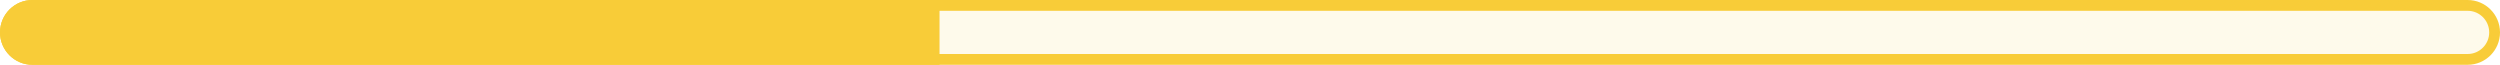
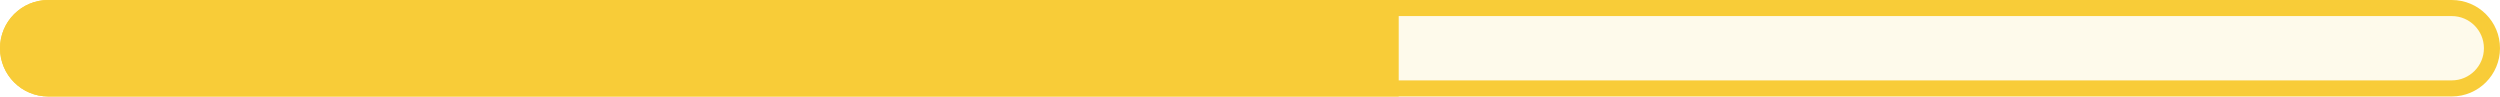
- <svg xmlns="http://www.w3.org/2000/svg" width="463" height="12" viewBox="0 0 463 12" fill="none">
-   <rect x="1" y="1" width="461" height="10" rx="5" fill="#F8CC38" fill-opacity="0.1" stroke="#F8CC38" stroke-width="2" />
-   <path d="M6 1H173V11H6C3.239 11 1 8.761 1 6C1 3.239 3.239 1 6 1Z" fill="#F8CC38" stroke="#F8CC38" stroke-width="2" />
+ <svg xmlns="http://www.w3.org/2000/svg" width="311" height="12" viewBox="0 0 311 12" fill="none">
+   <rect x="1" y="1" width="309" height="10" rx="5" fill="#F8CC38" fill-opacity="0.1" stroke="#F8CC38" stroke-width="2" />
+   <path d="M1 6C1 3.239 3.239 1 6 1H173V11H6C3.239 11 1 8.761 1 6Z" fill="#F8CC38" stroke="#F8CC38" stroke-width="2" />
</svg>
